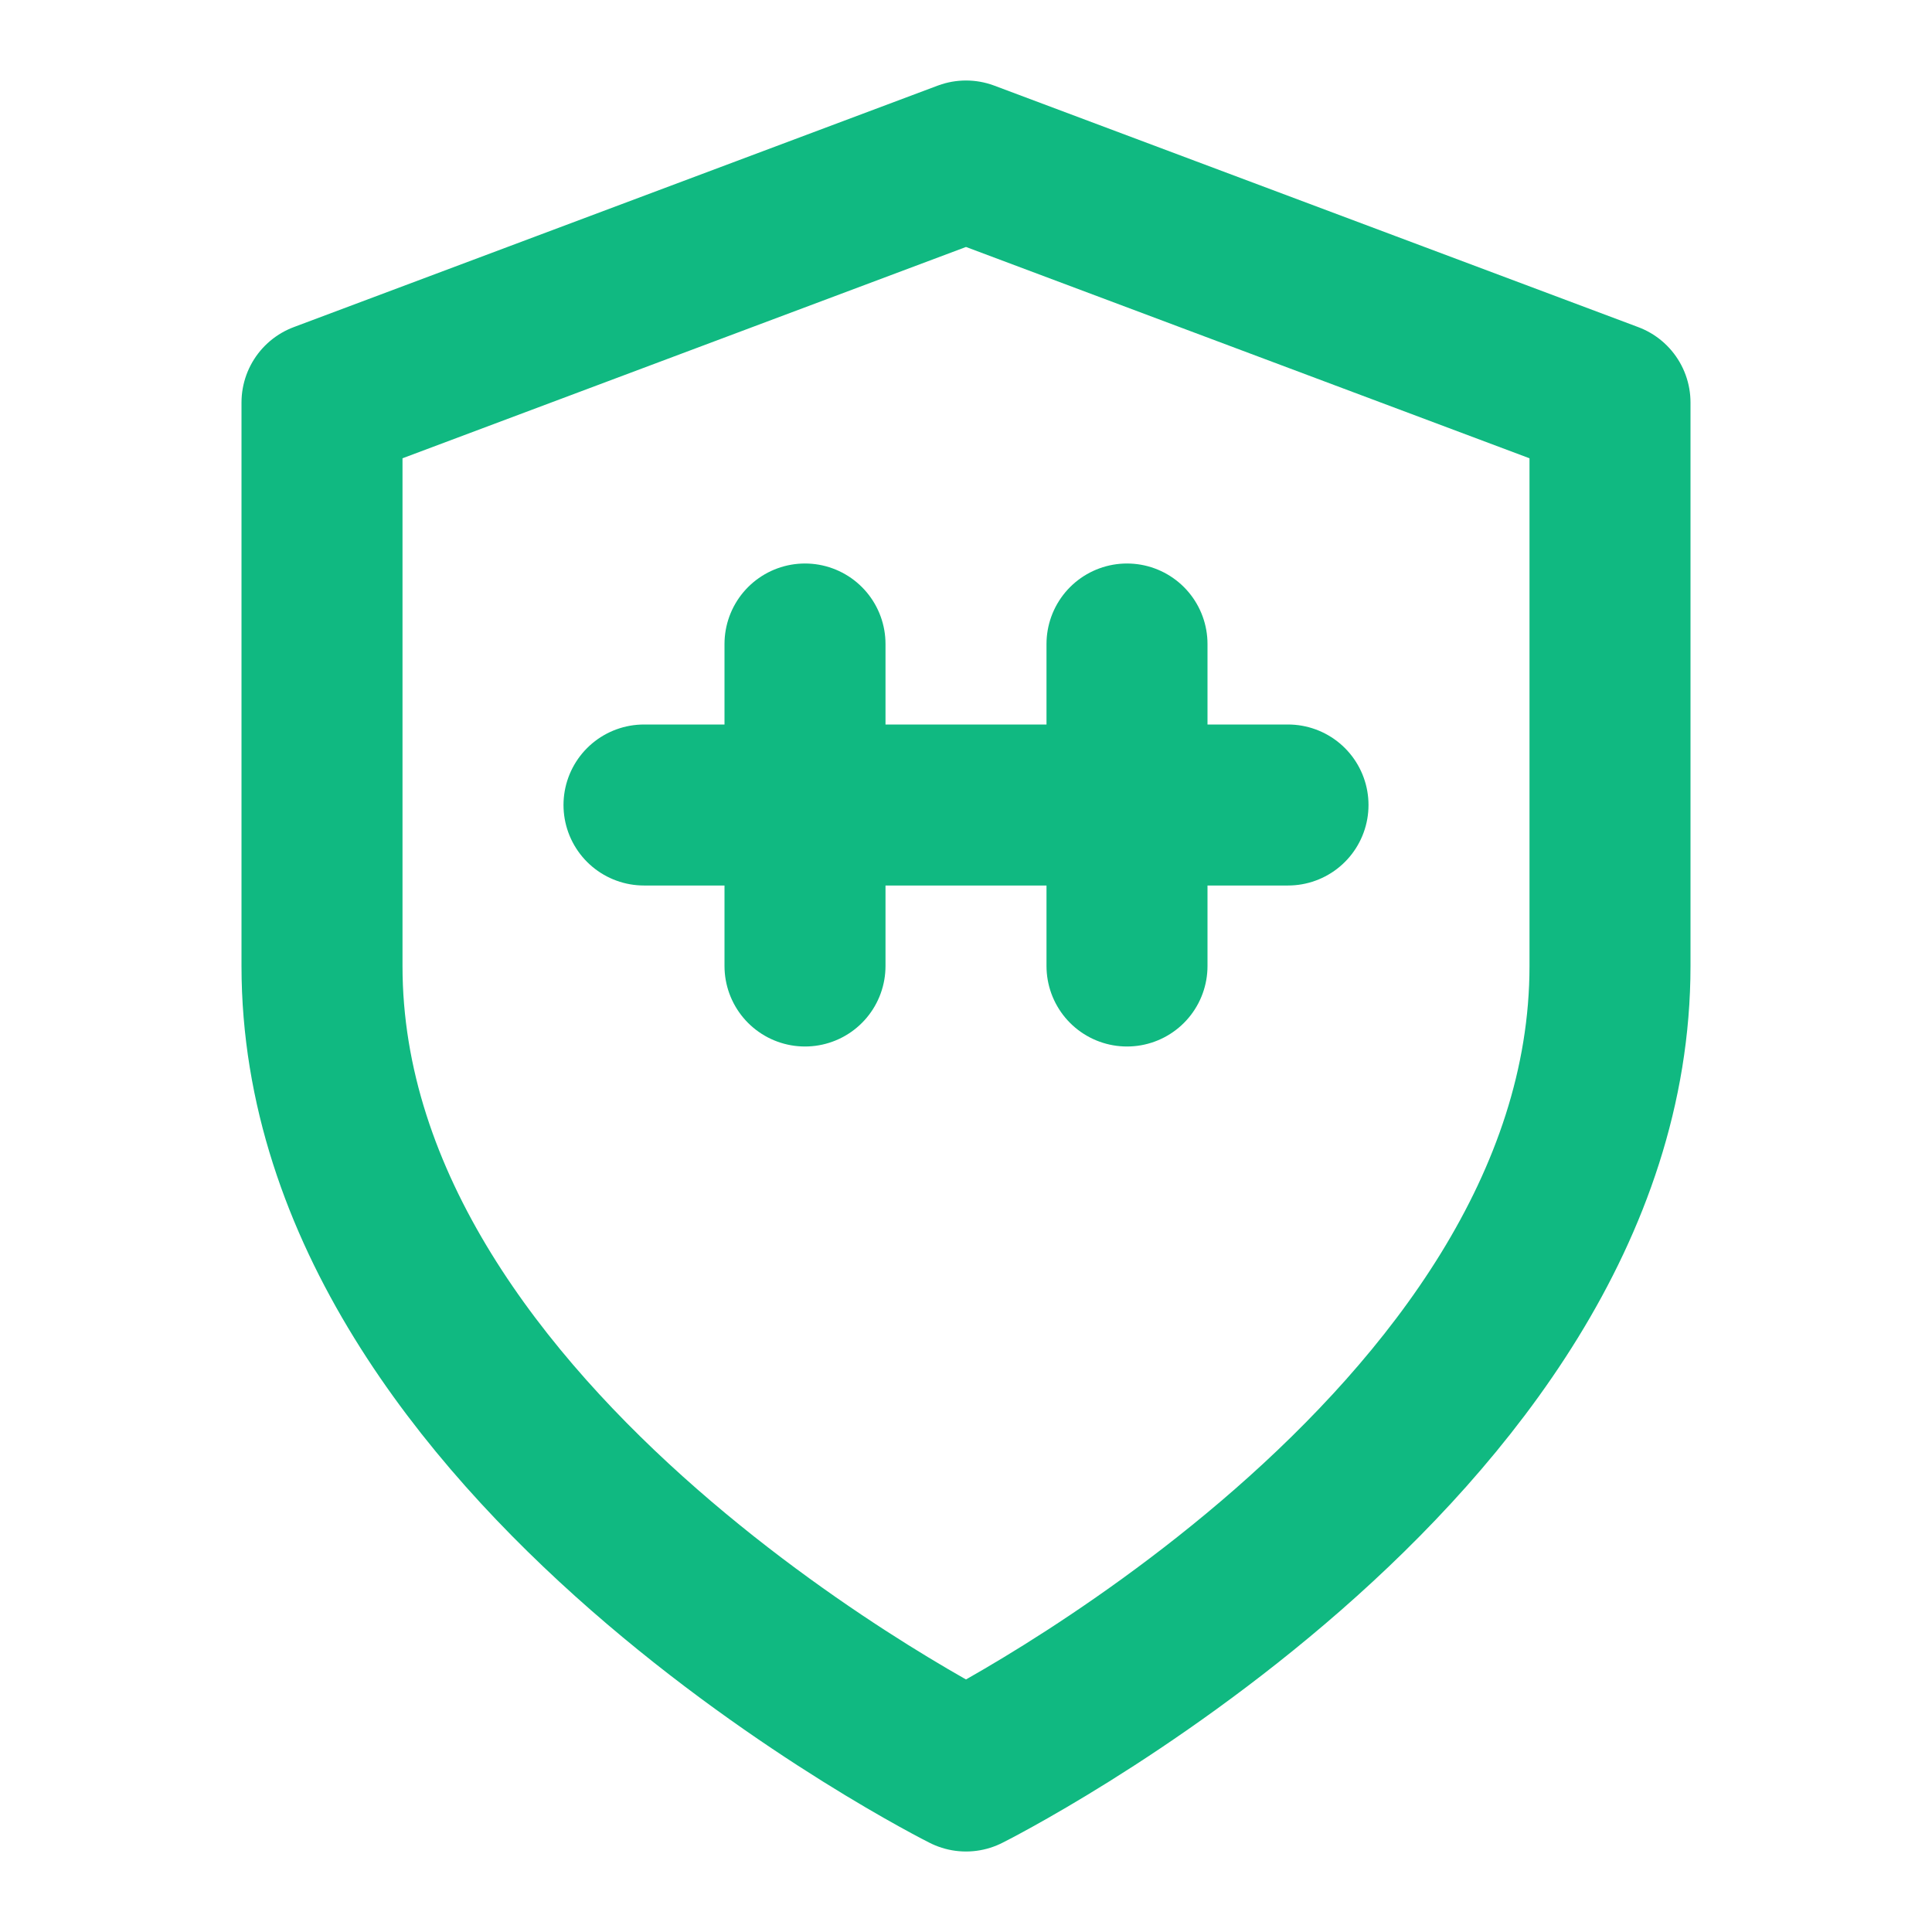
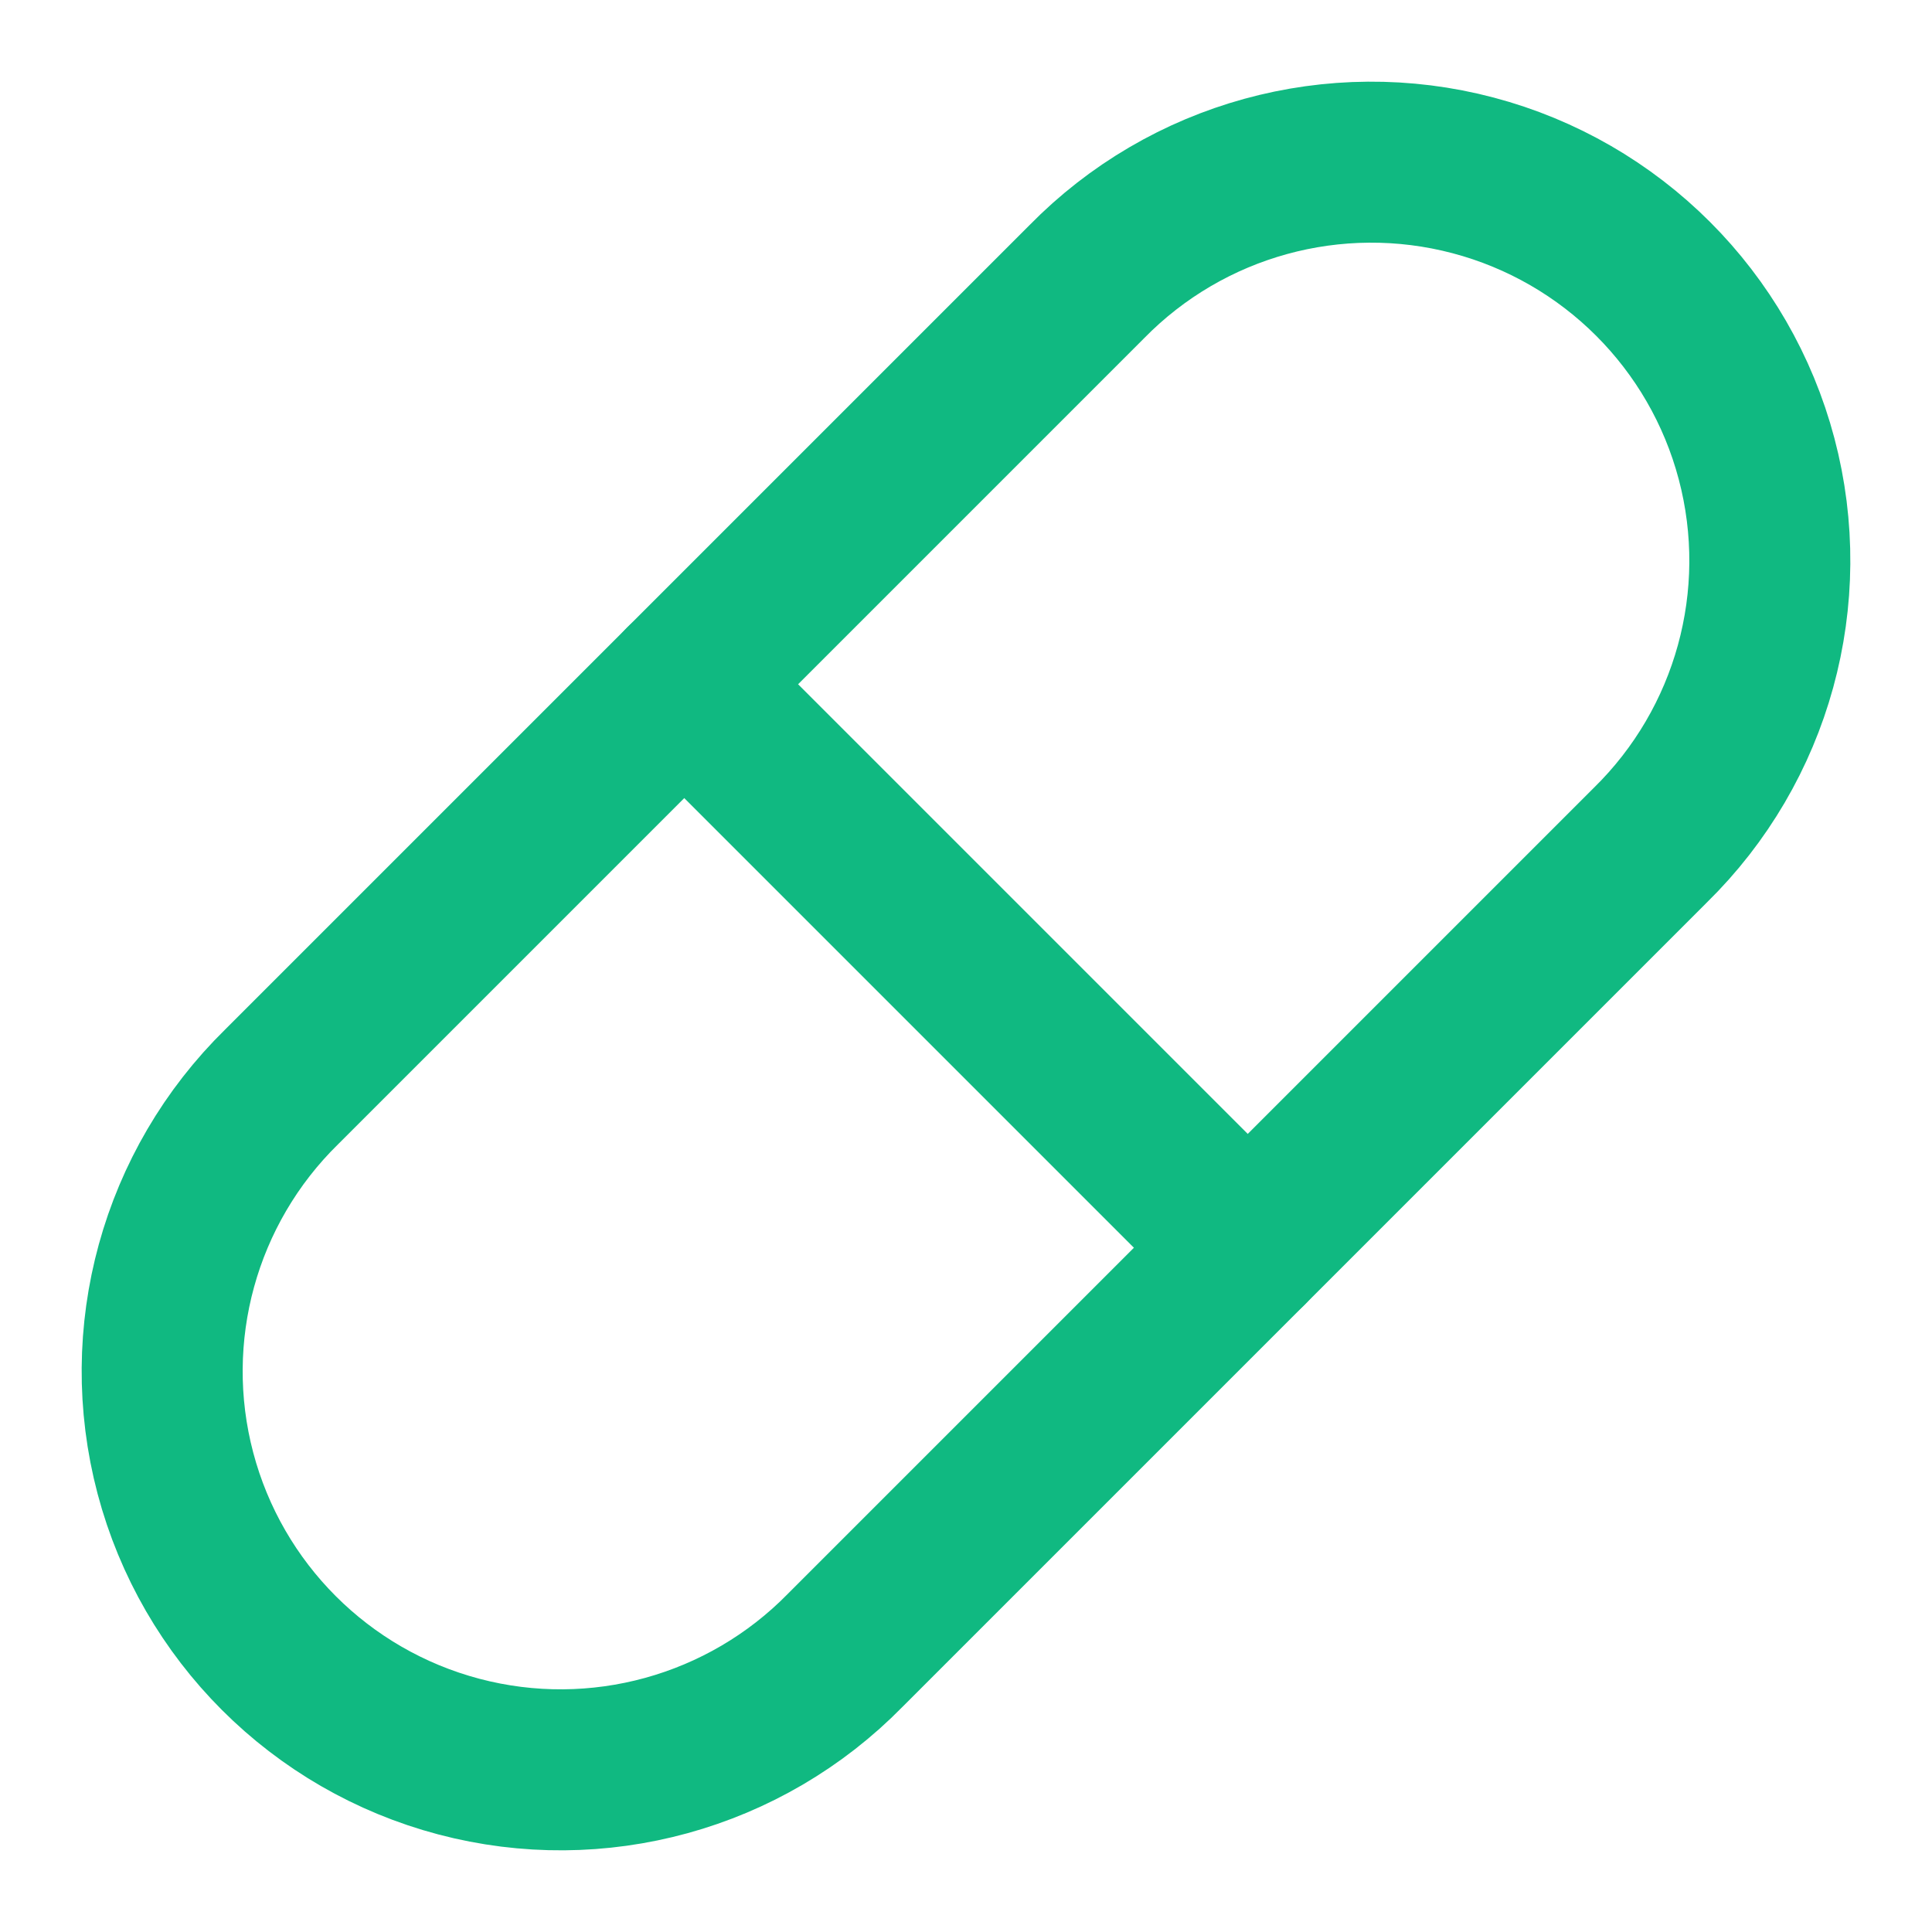
<svg xmlns="http://www.w3.org/2000/svg" viewBox="0 0 24 24" fill="none" stroke="#10b981" stroke-width="2" stroke-linecap="round" stroke-linejoin="round">
-   <path d="M12 22s8-4 8-10V5l-8-3-8 3v7c0 6 8 10 8 10z" />
-   <path d="M8 10h8" />
-   <path d="M10 8v4" />
-   <path d="M14 8v4" />
+   <path d="m10.5 20.5 10-10a4.95 4.95 0 1 0-7-7l-10 10a4.95 4.95 0 1 0 7 7Z" />
+   <path d="m8.5 8.5 7 7" />
</svg>
